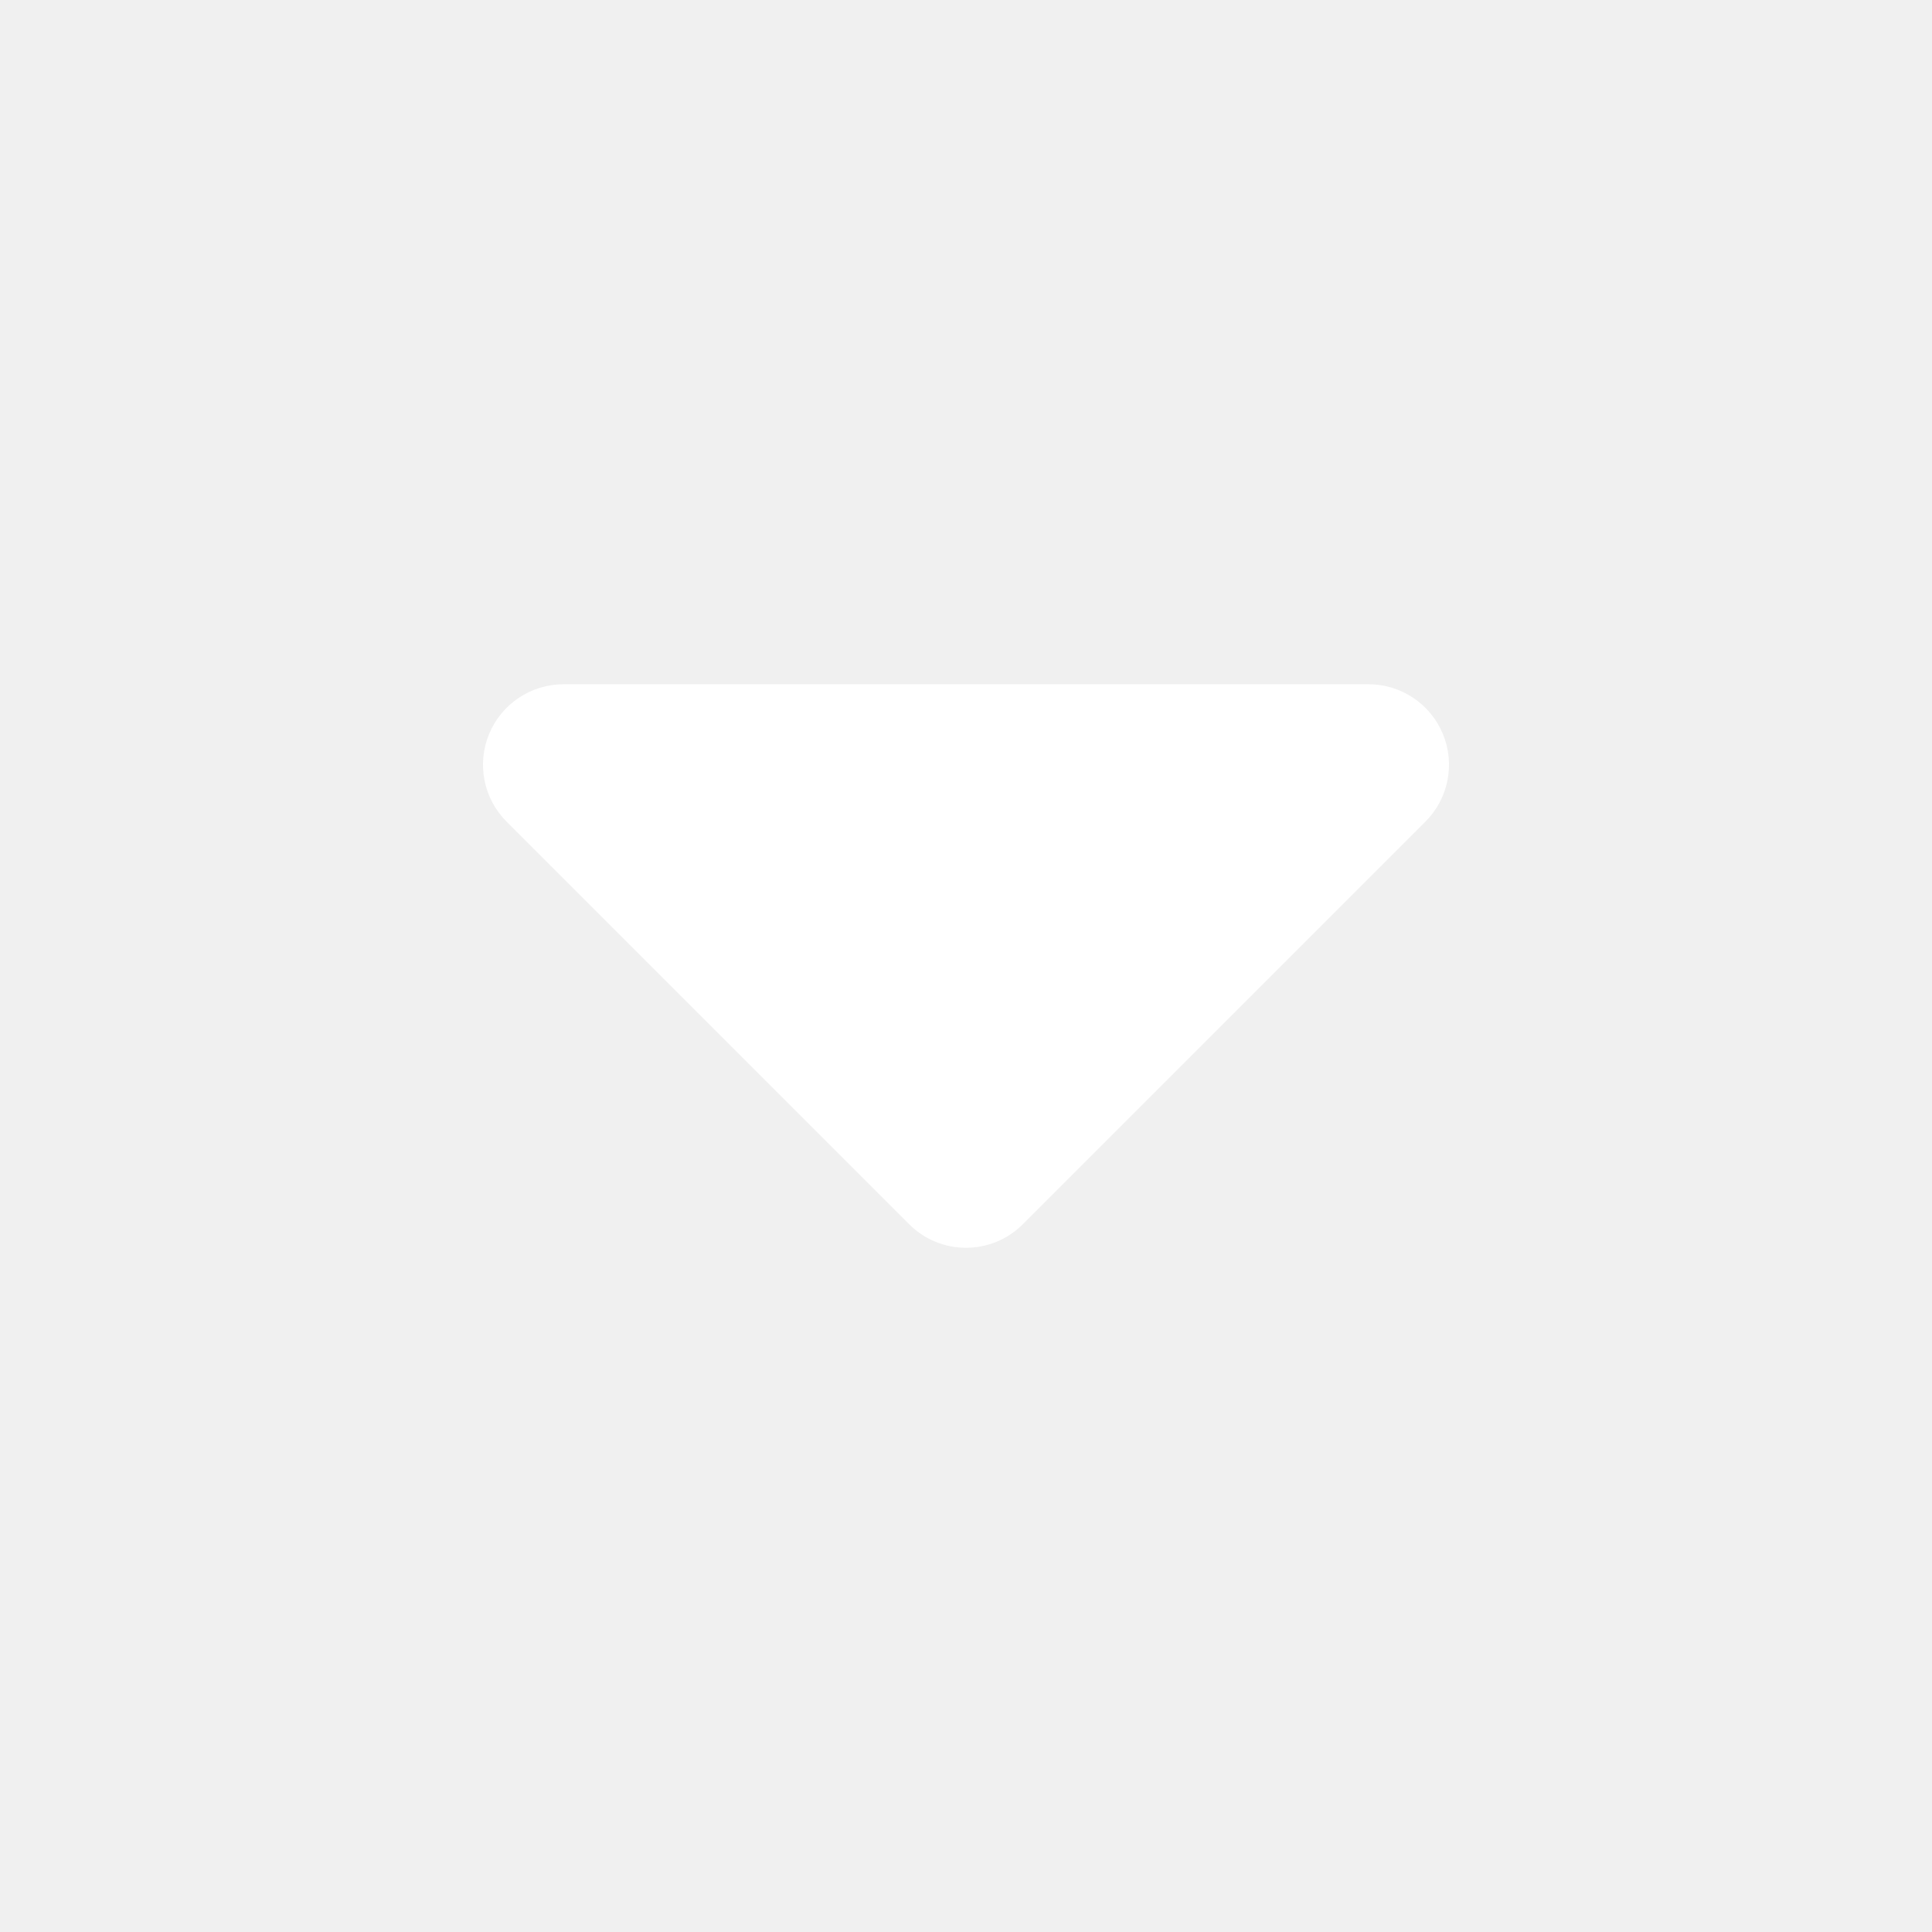
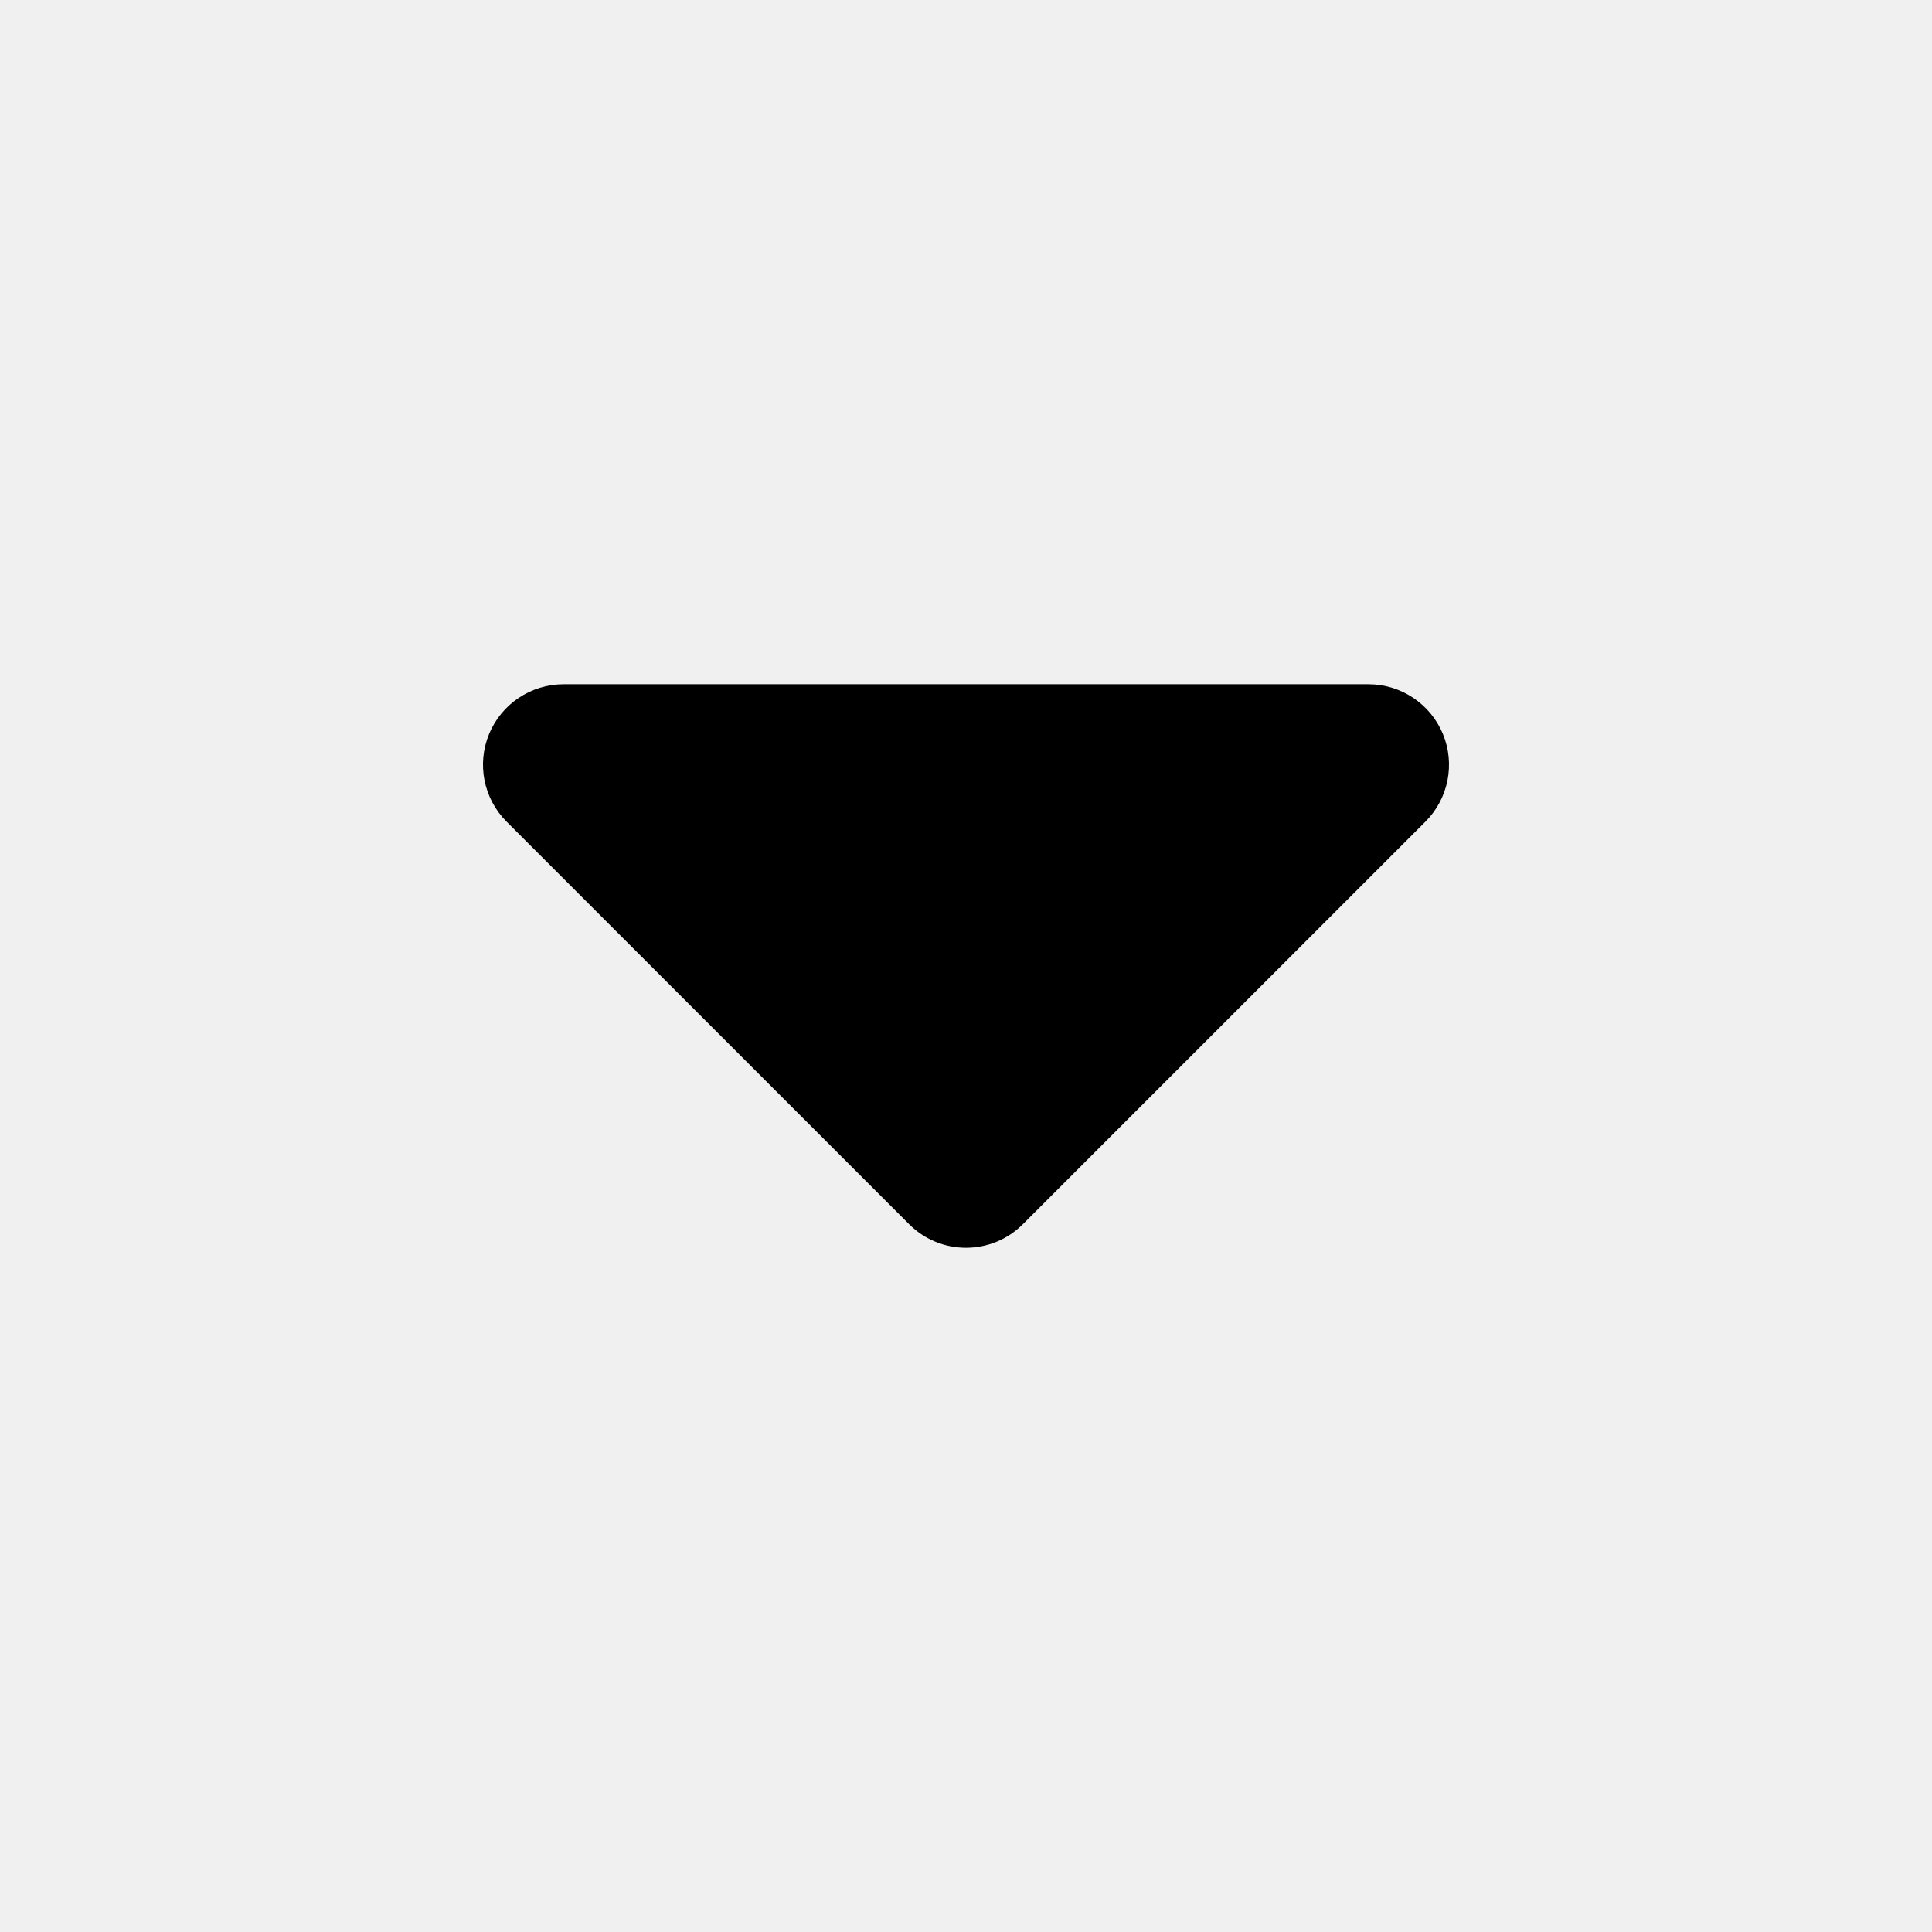
<svg xmlns="http://www.w3.org/2000/svg" width="800px" height="800px" viewBox="0 0 24 24" fill="none" stroke="" transform="rotate(0)matrix(1, 0, 0, 1, 0, 0)">
  <g id="SVGRepo_bgCarrier" stroke-width="0" />
  <g id="SVGRepo_tracerCarrier" stroke-linecap="round" stroke-linejoin="round" />
  <g id="SVGRepo_iconCarrier">
-     <path fill-rule="evenodd" clip-rule="evenodd" d="M7 8.5C6.596 8.5 6.231 8.744 6.076 9.117C5.921 9.491 6.007 9.921 6.293 10.207L11.293 15.207C11.683 15.598 12.317 15.598 12.707 15.207L17.707 10.207C17.993 9.921 18.079 9.491 17.924 9.117C17.769 8.744 17.404 8.5 17 8.5H7Z" fill="#FFFFFF" />
+     <path fill-rule="evenodd" clip-rule="evenodd" d="M7 8.5C6.596 8.5 6.231 8.744 6.076 9.117C5.921 9.491 6.007 9.921 6.293 10.207L11.293 15.207C11.683 15.598 12.317 15.598 12.707 15.207L17.707 10.207C17.993 9.921 18.079 9.491 17.924 9.117C17.769 8.744 17.404 8.5 17 8.5H7Z" fill="currentColor" />
  </g>
</svg>
